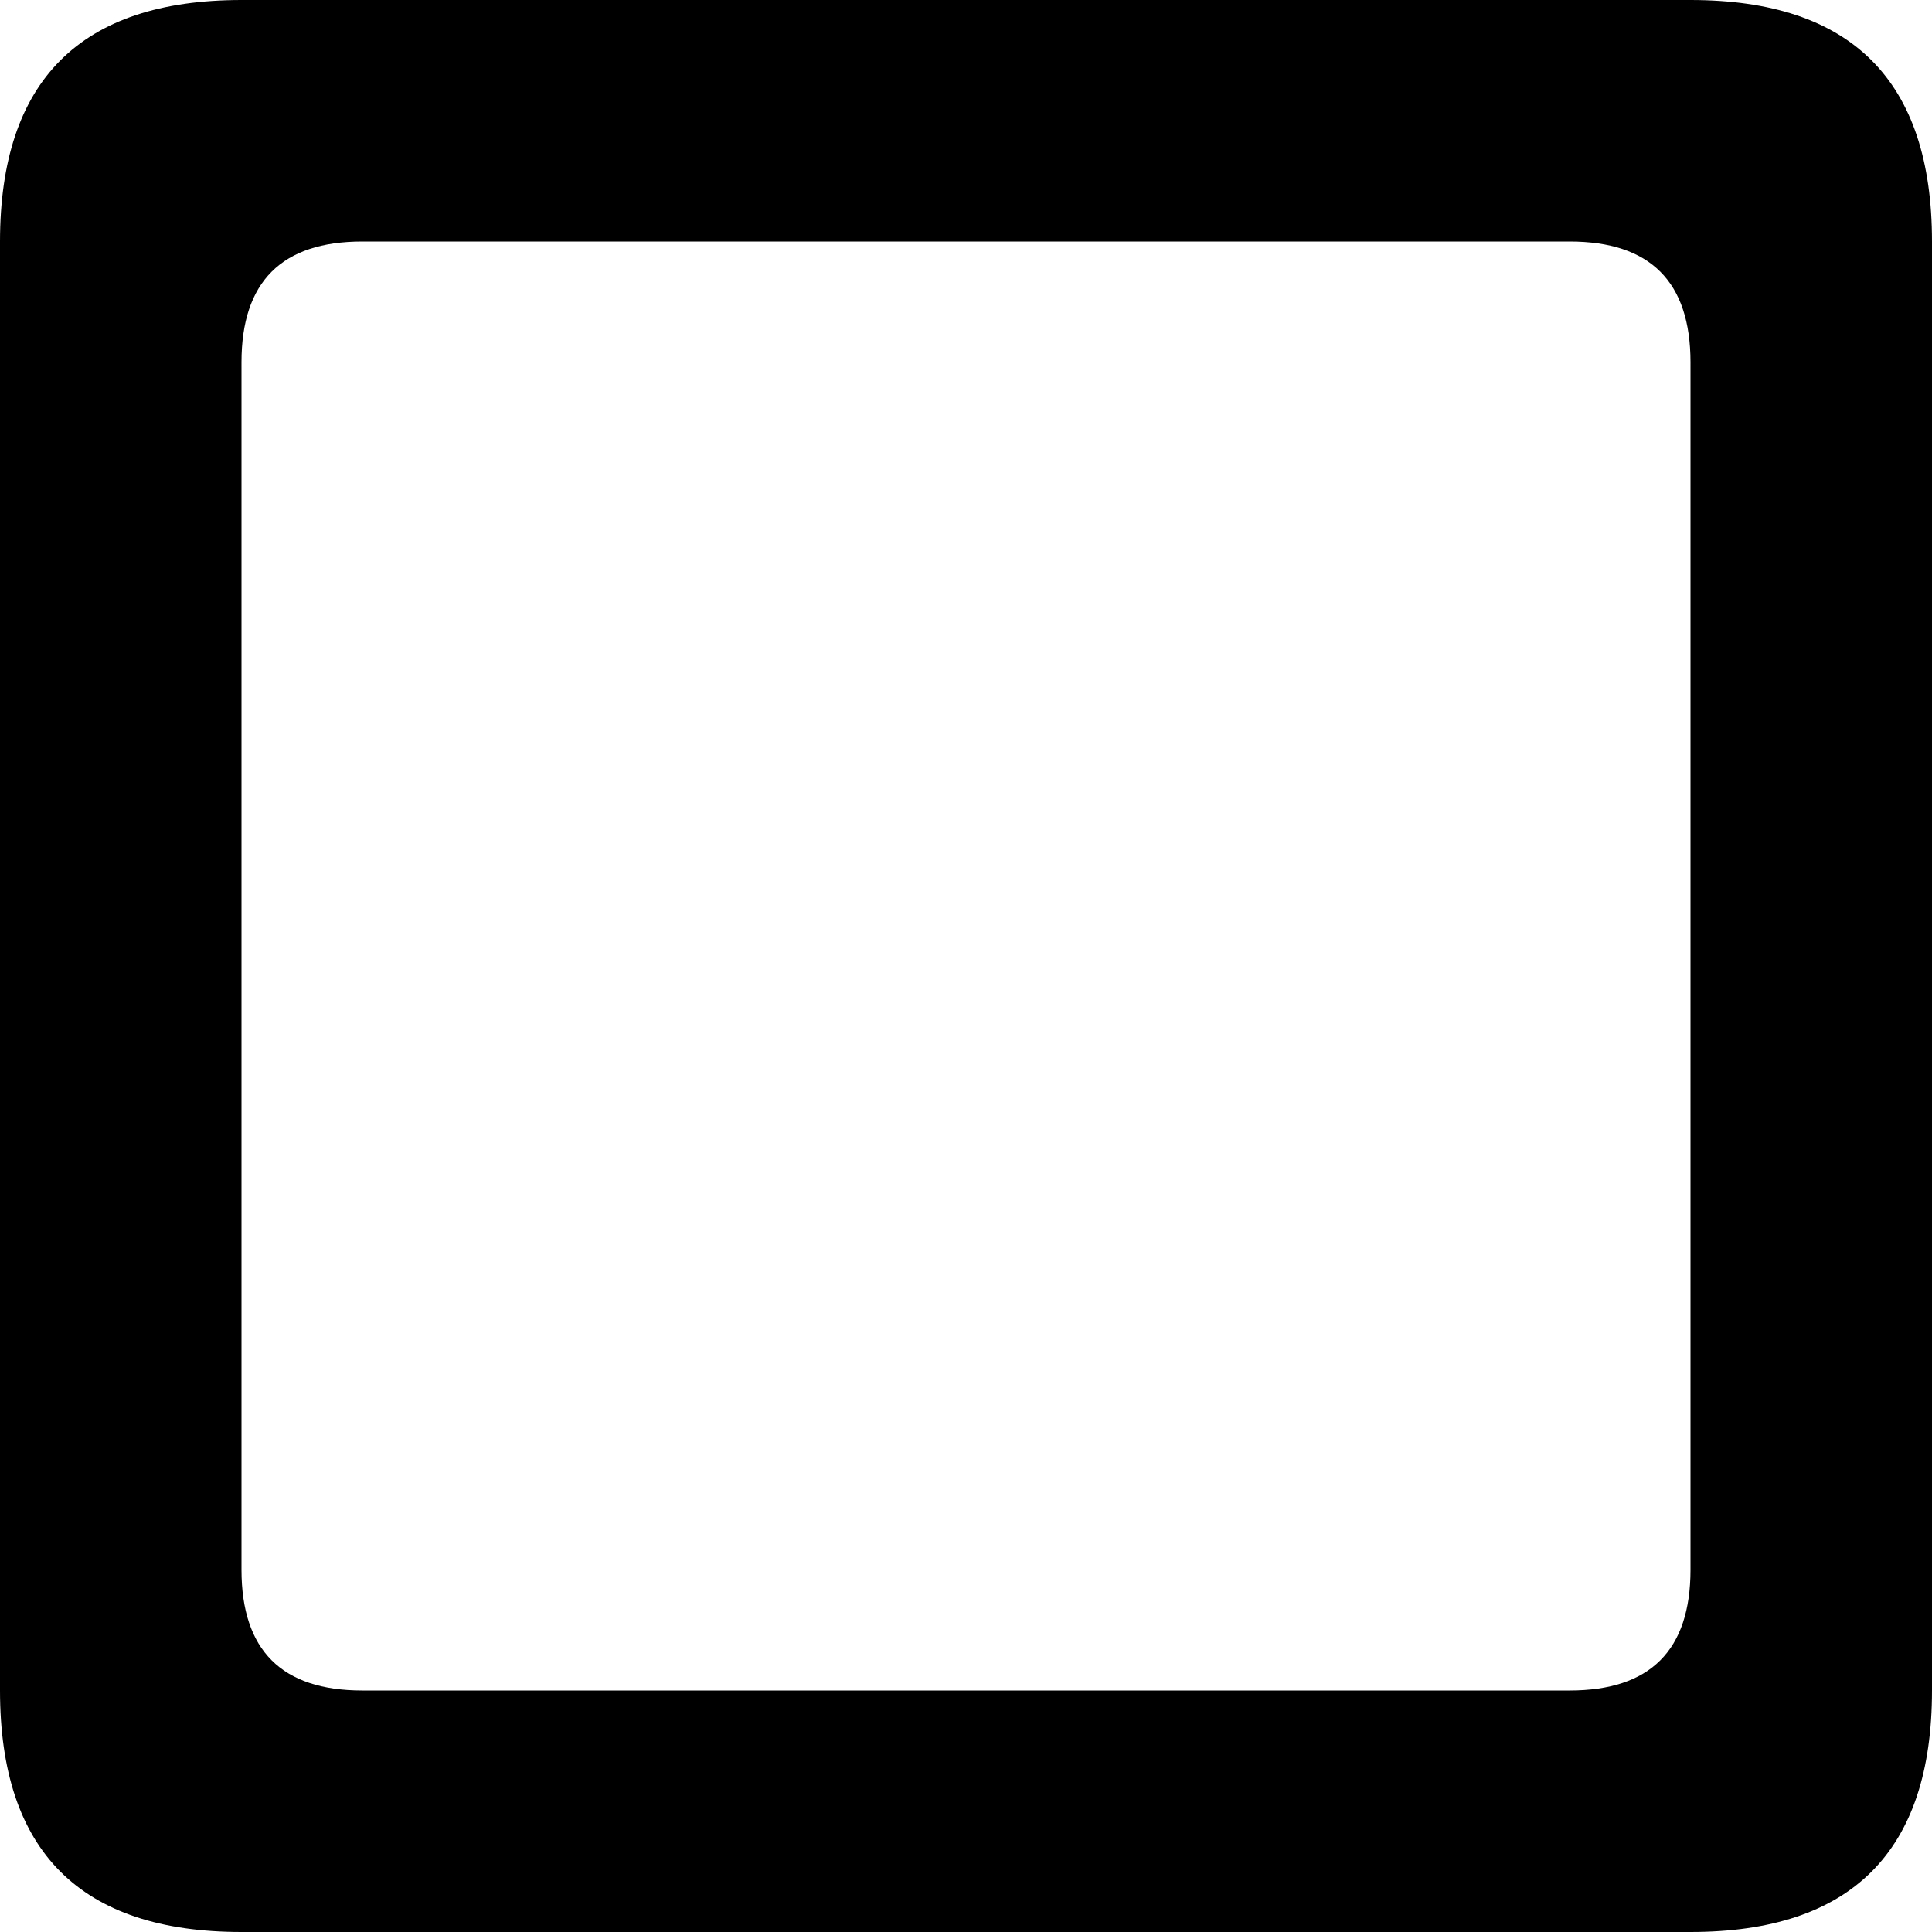
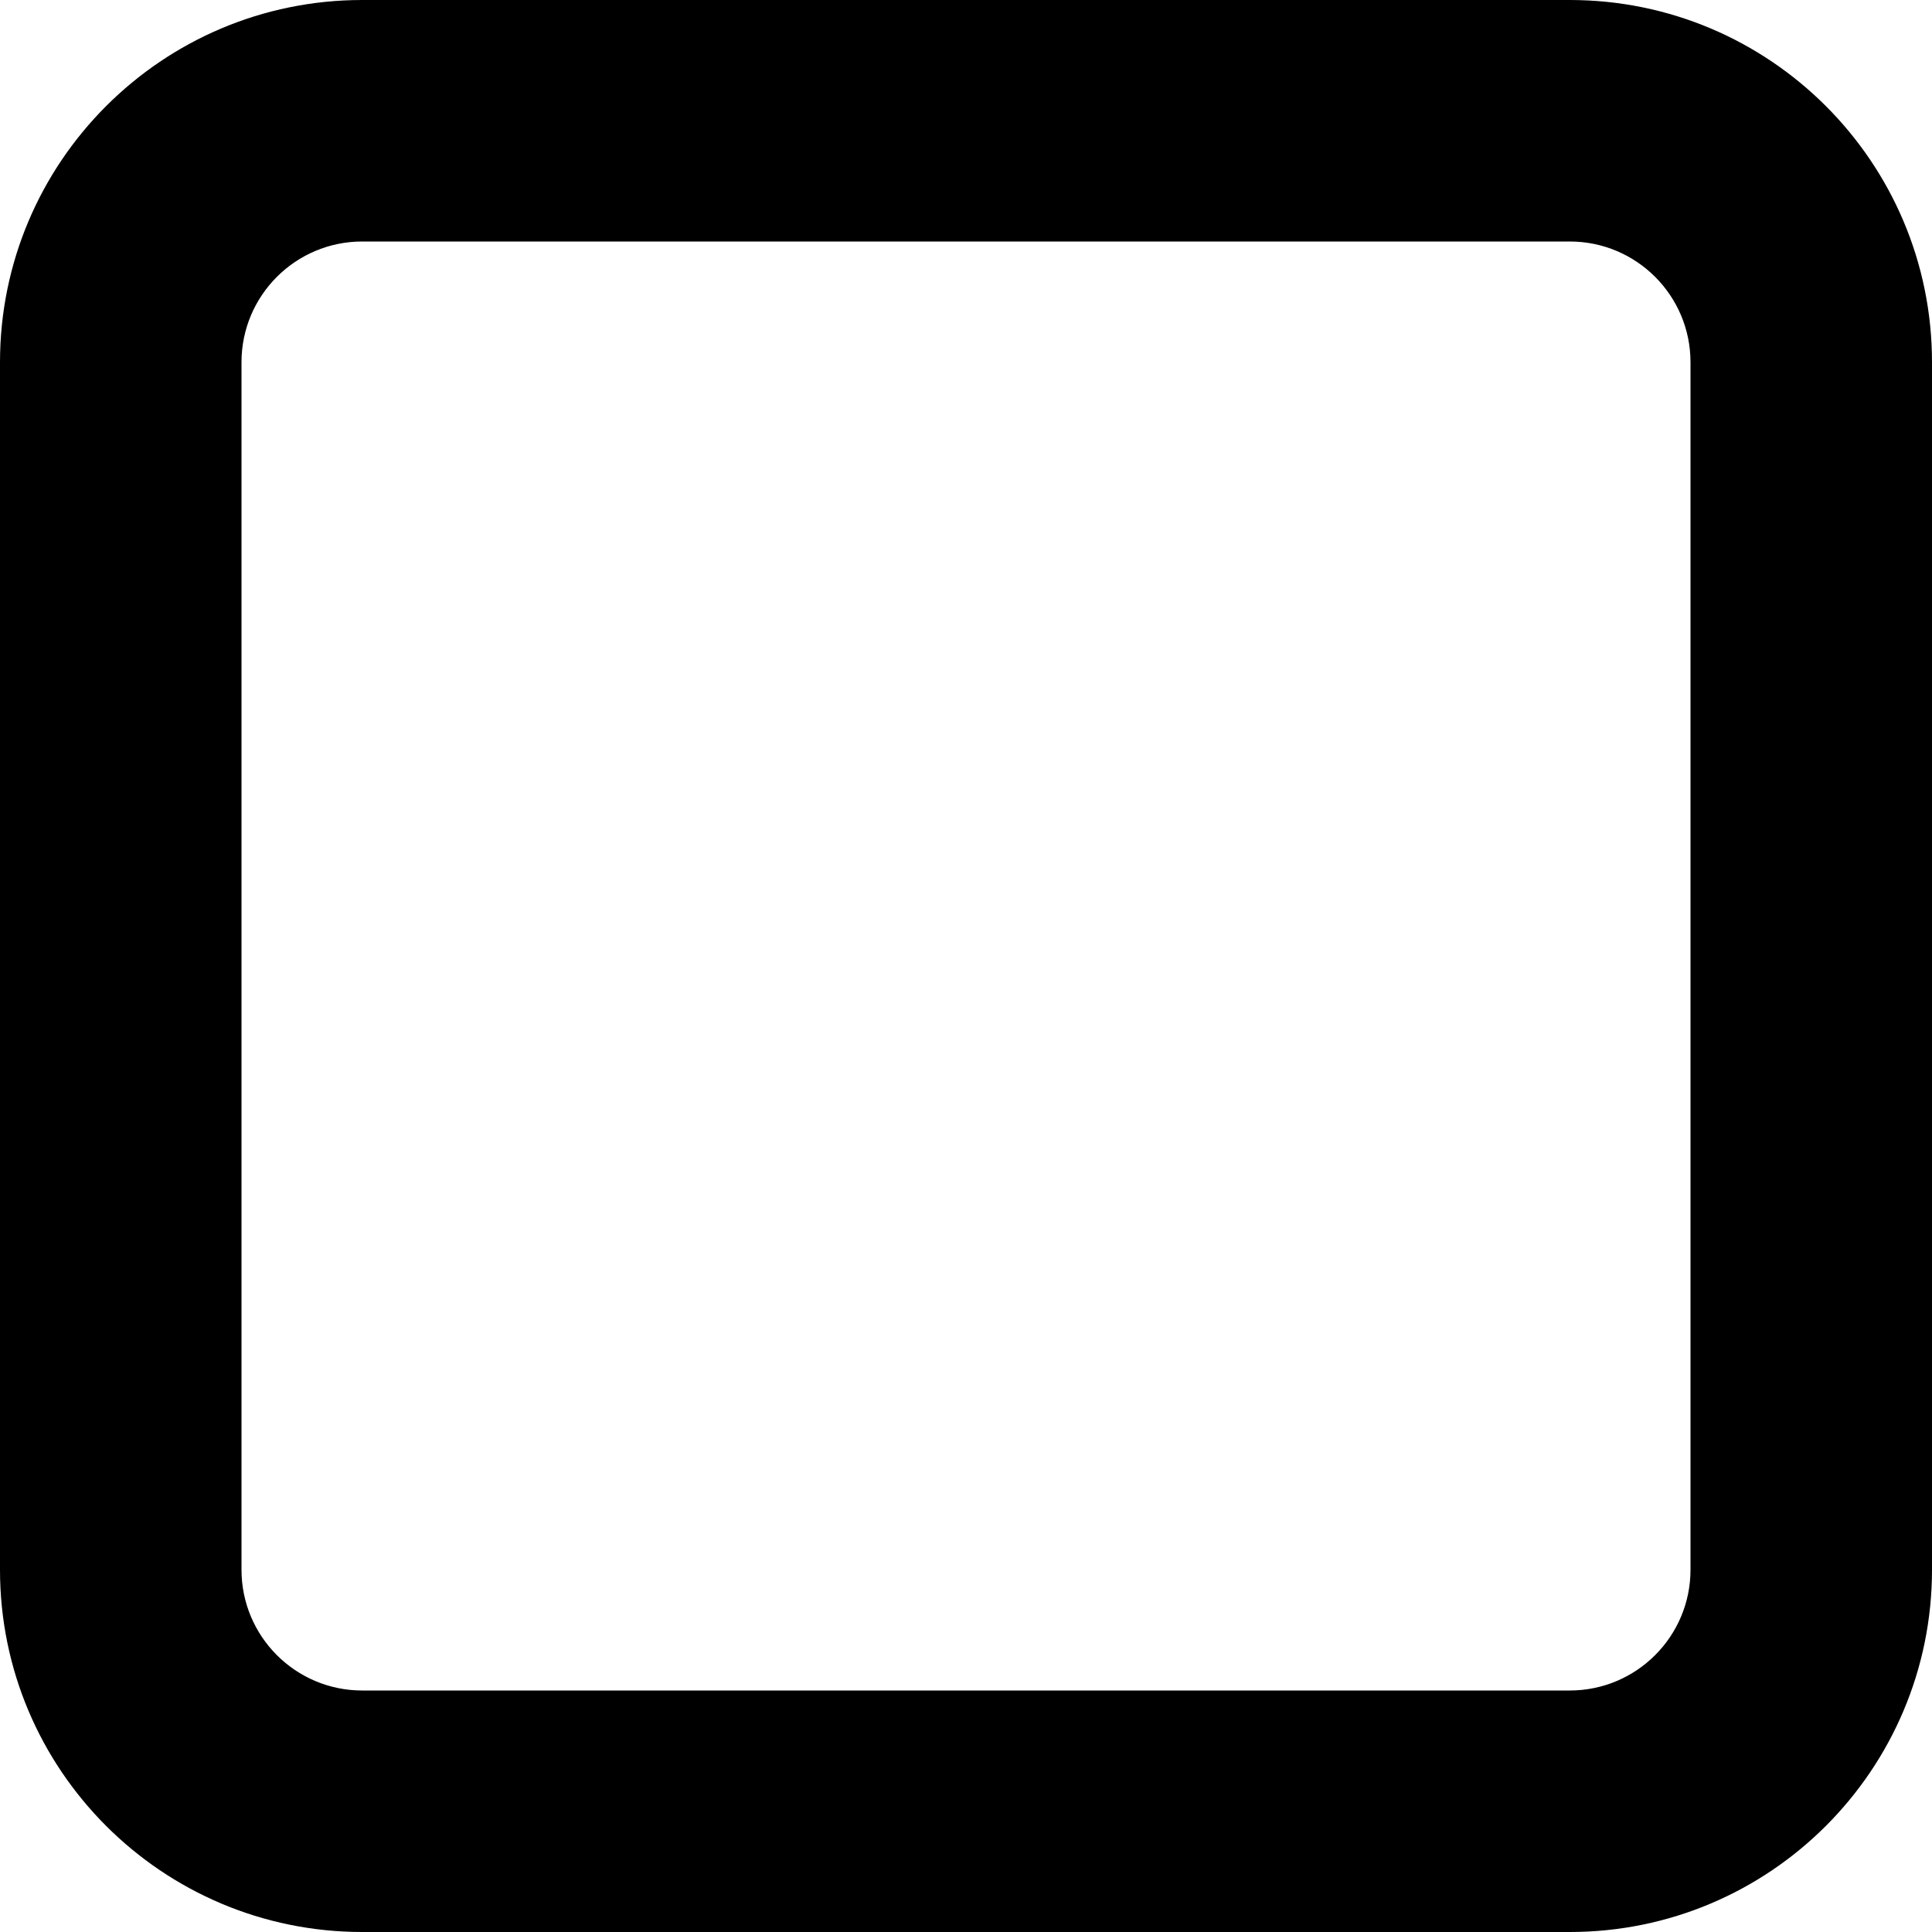
- <svg xmlns="http://www.w3.org/2000/svg" height="16" viewBox="0 0 16 16" width="16">
-   <path d="     M2 0     H14     Q16 0 16 2     V14     Q16 16 14 16     H2     Q0 16 0 14     V2     Q0 0 2 0     Z      M2 3     Q2 2 3 2     H13     Q14 2 14 3     V13     Q14 14 13 14     H3     Q2 14 2 13     Z" fill="currentColor" fill-rule="evenodd" />
+ <svg xmlns="http://www.w3.org/2000/svg" viewBox="0 0 128 128" width="128" height="128">
+   <path fill="currentColor" fill-rule="evenodd" d="           M24 0           H104           A24 24 0 0 1 128 24           V104           A24 24 0 0 1 104 128           H24           A24 24 0 0 1 0 104           V24           A24 24 0 0 1 24 0           Z            M24 16           H104           A8 8 0 0 1 112 24           V104           A8 8 0 0 1 104 112           H24           A8 8 0 0 1 16 104           V24           A8 8 0 0 1 24 16           Z" />
</svg>
